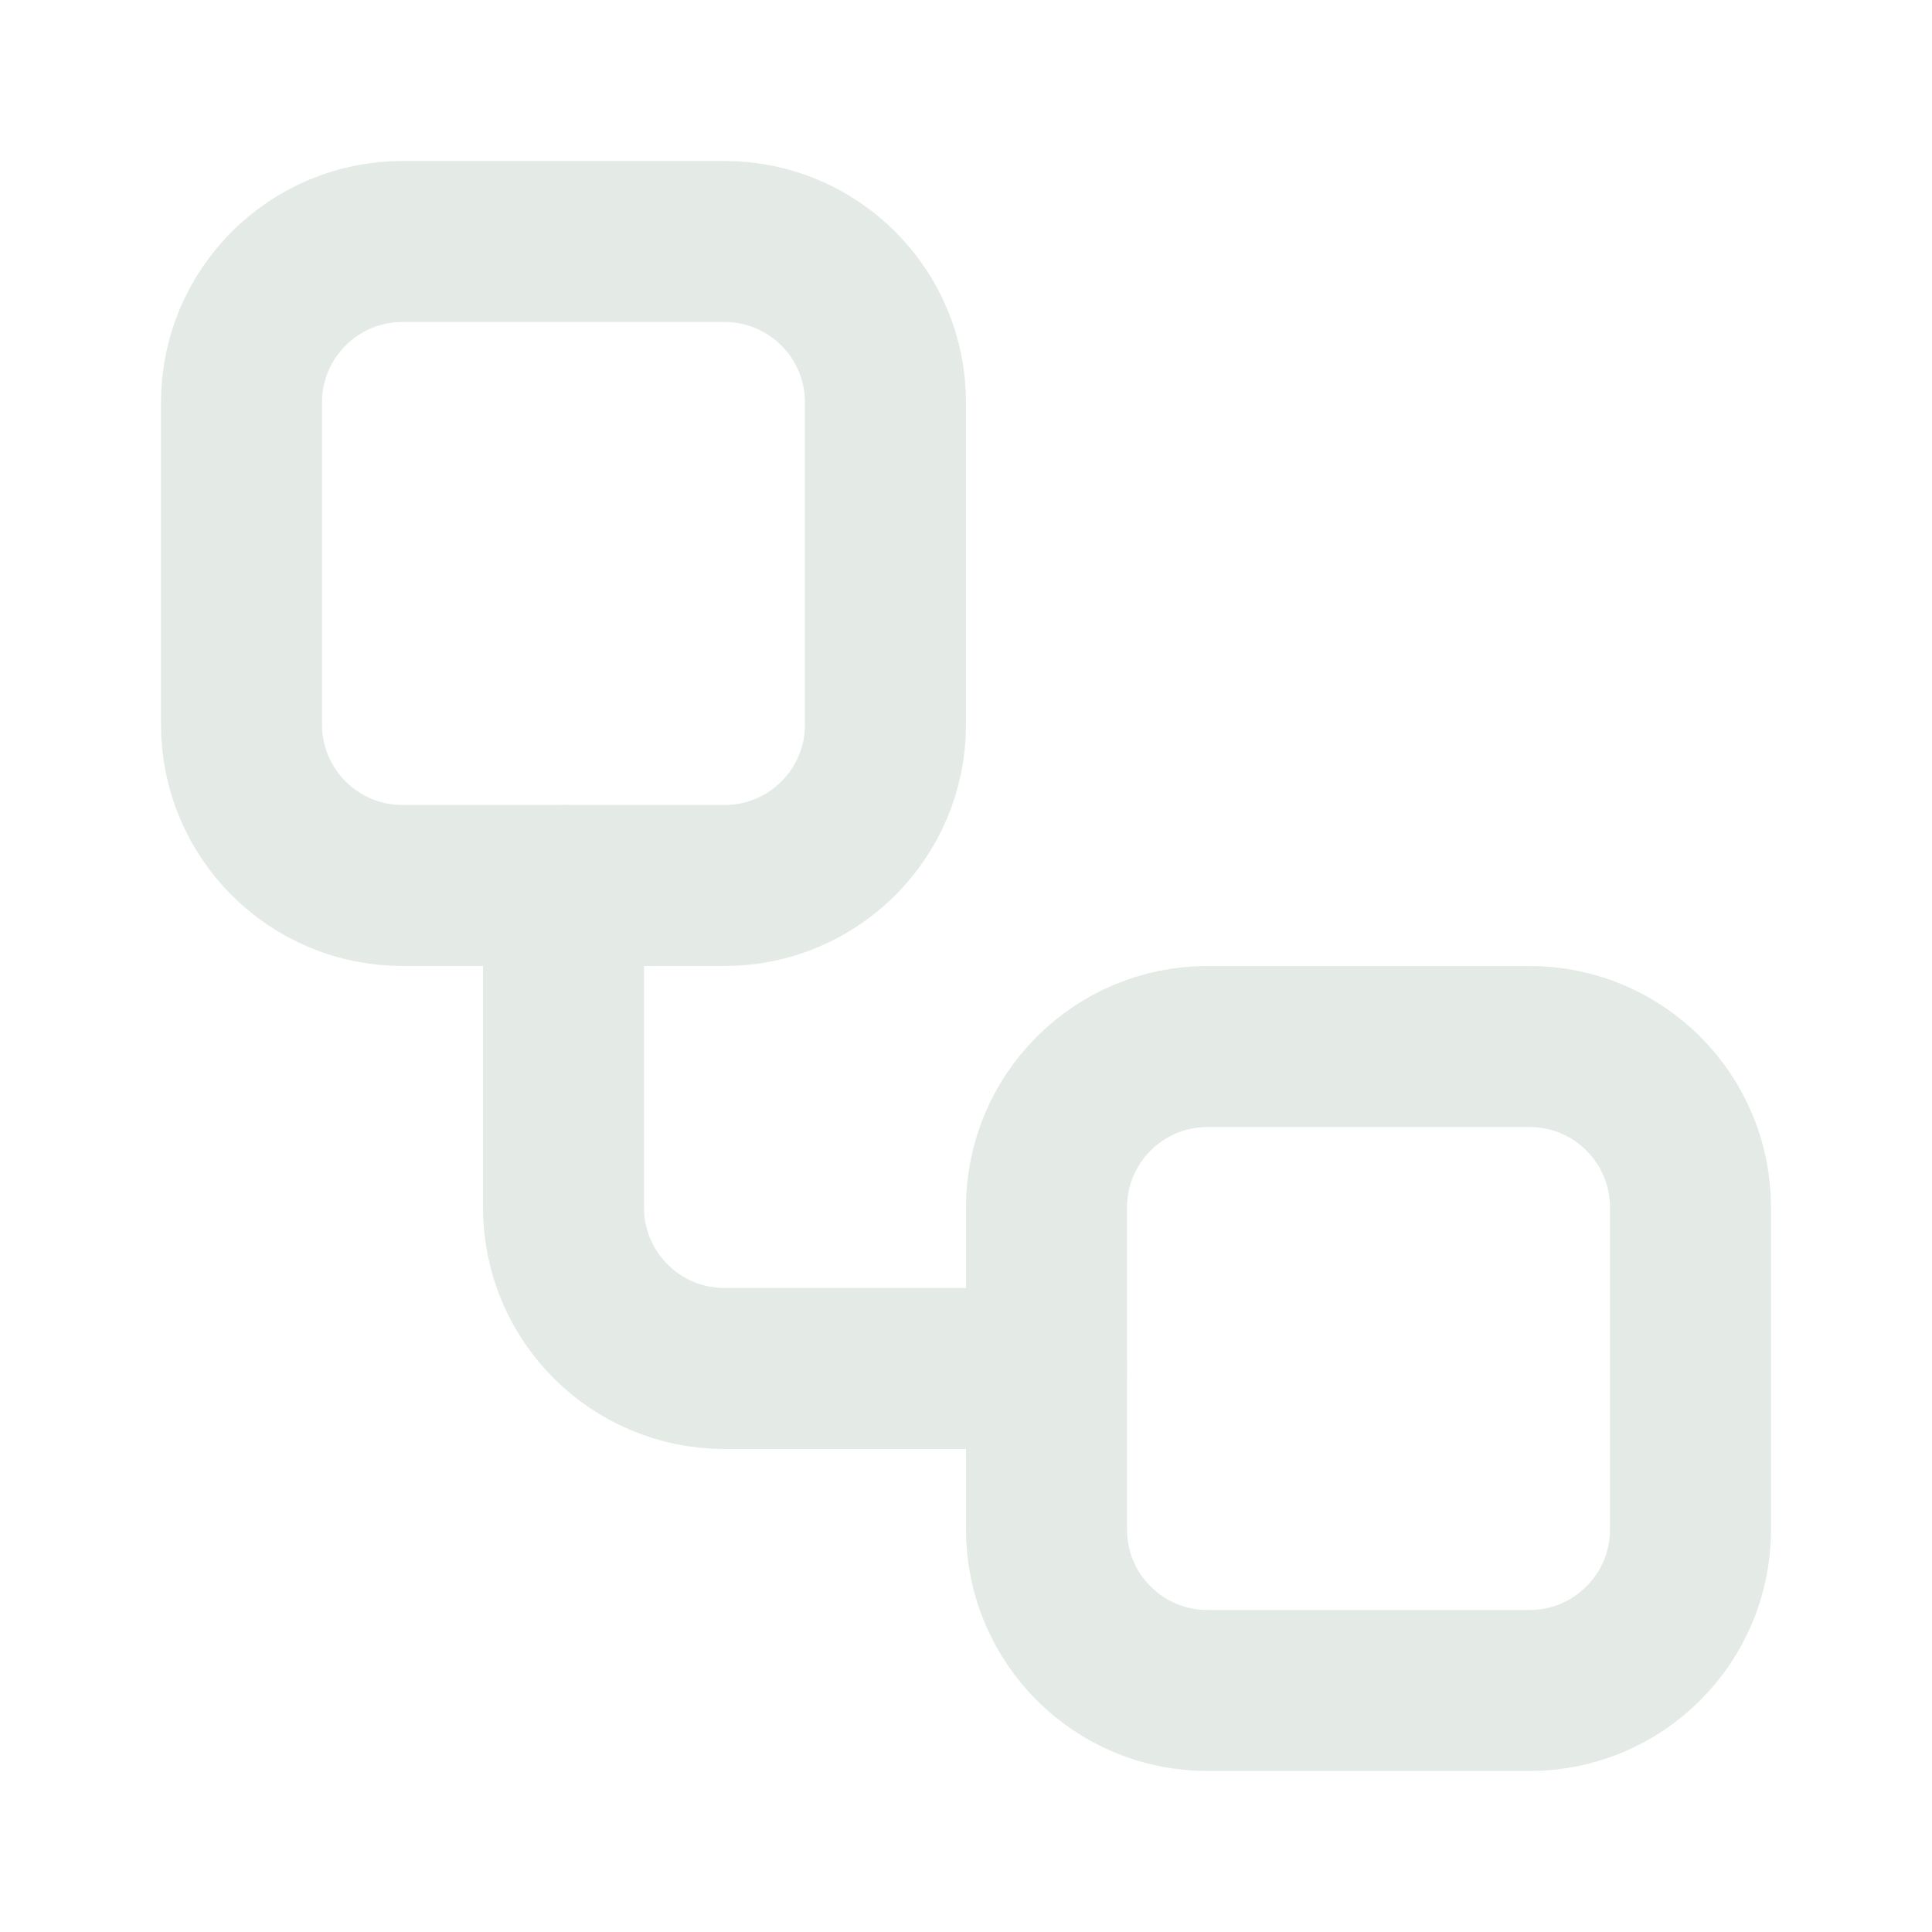
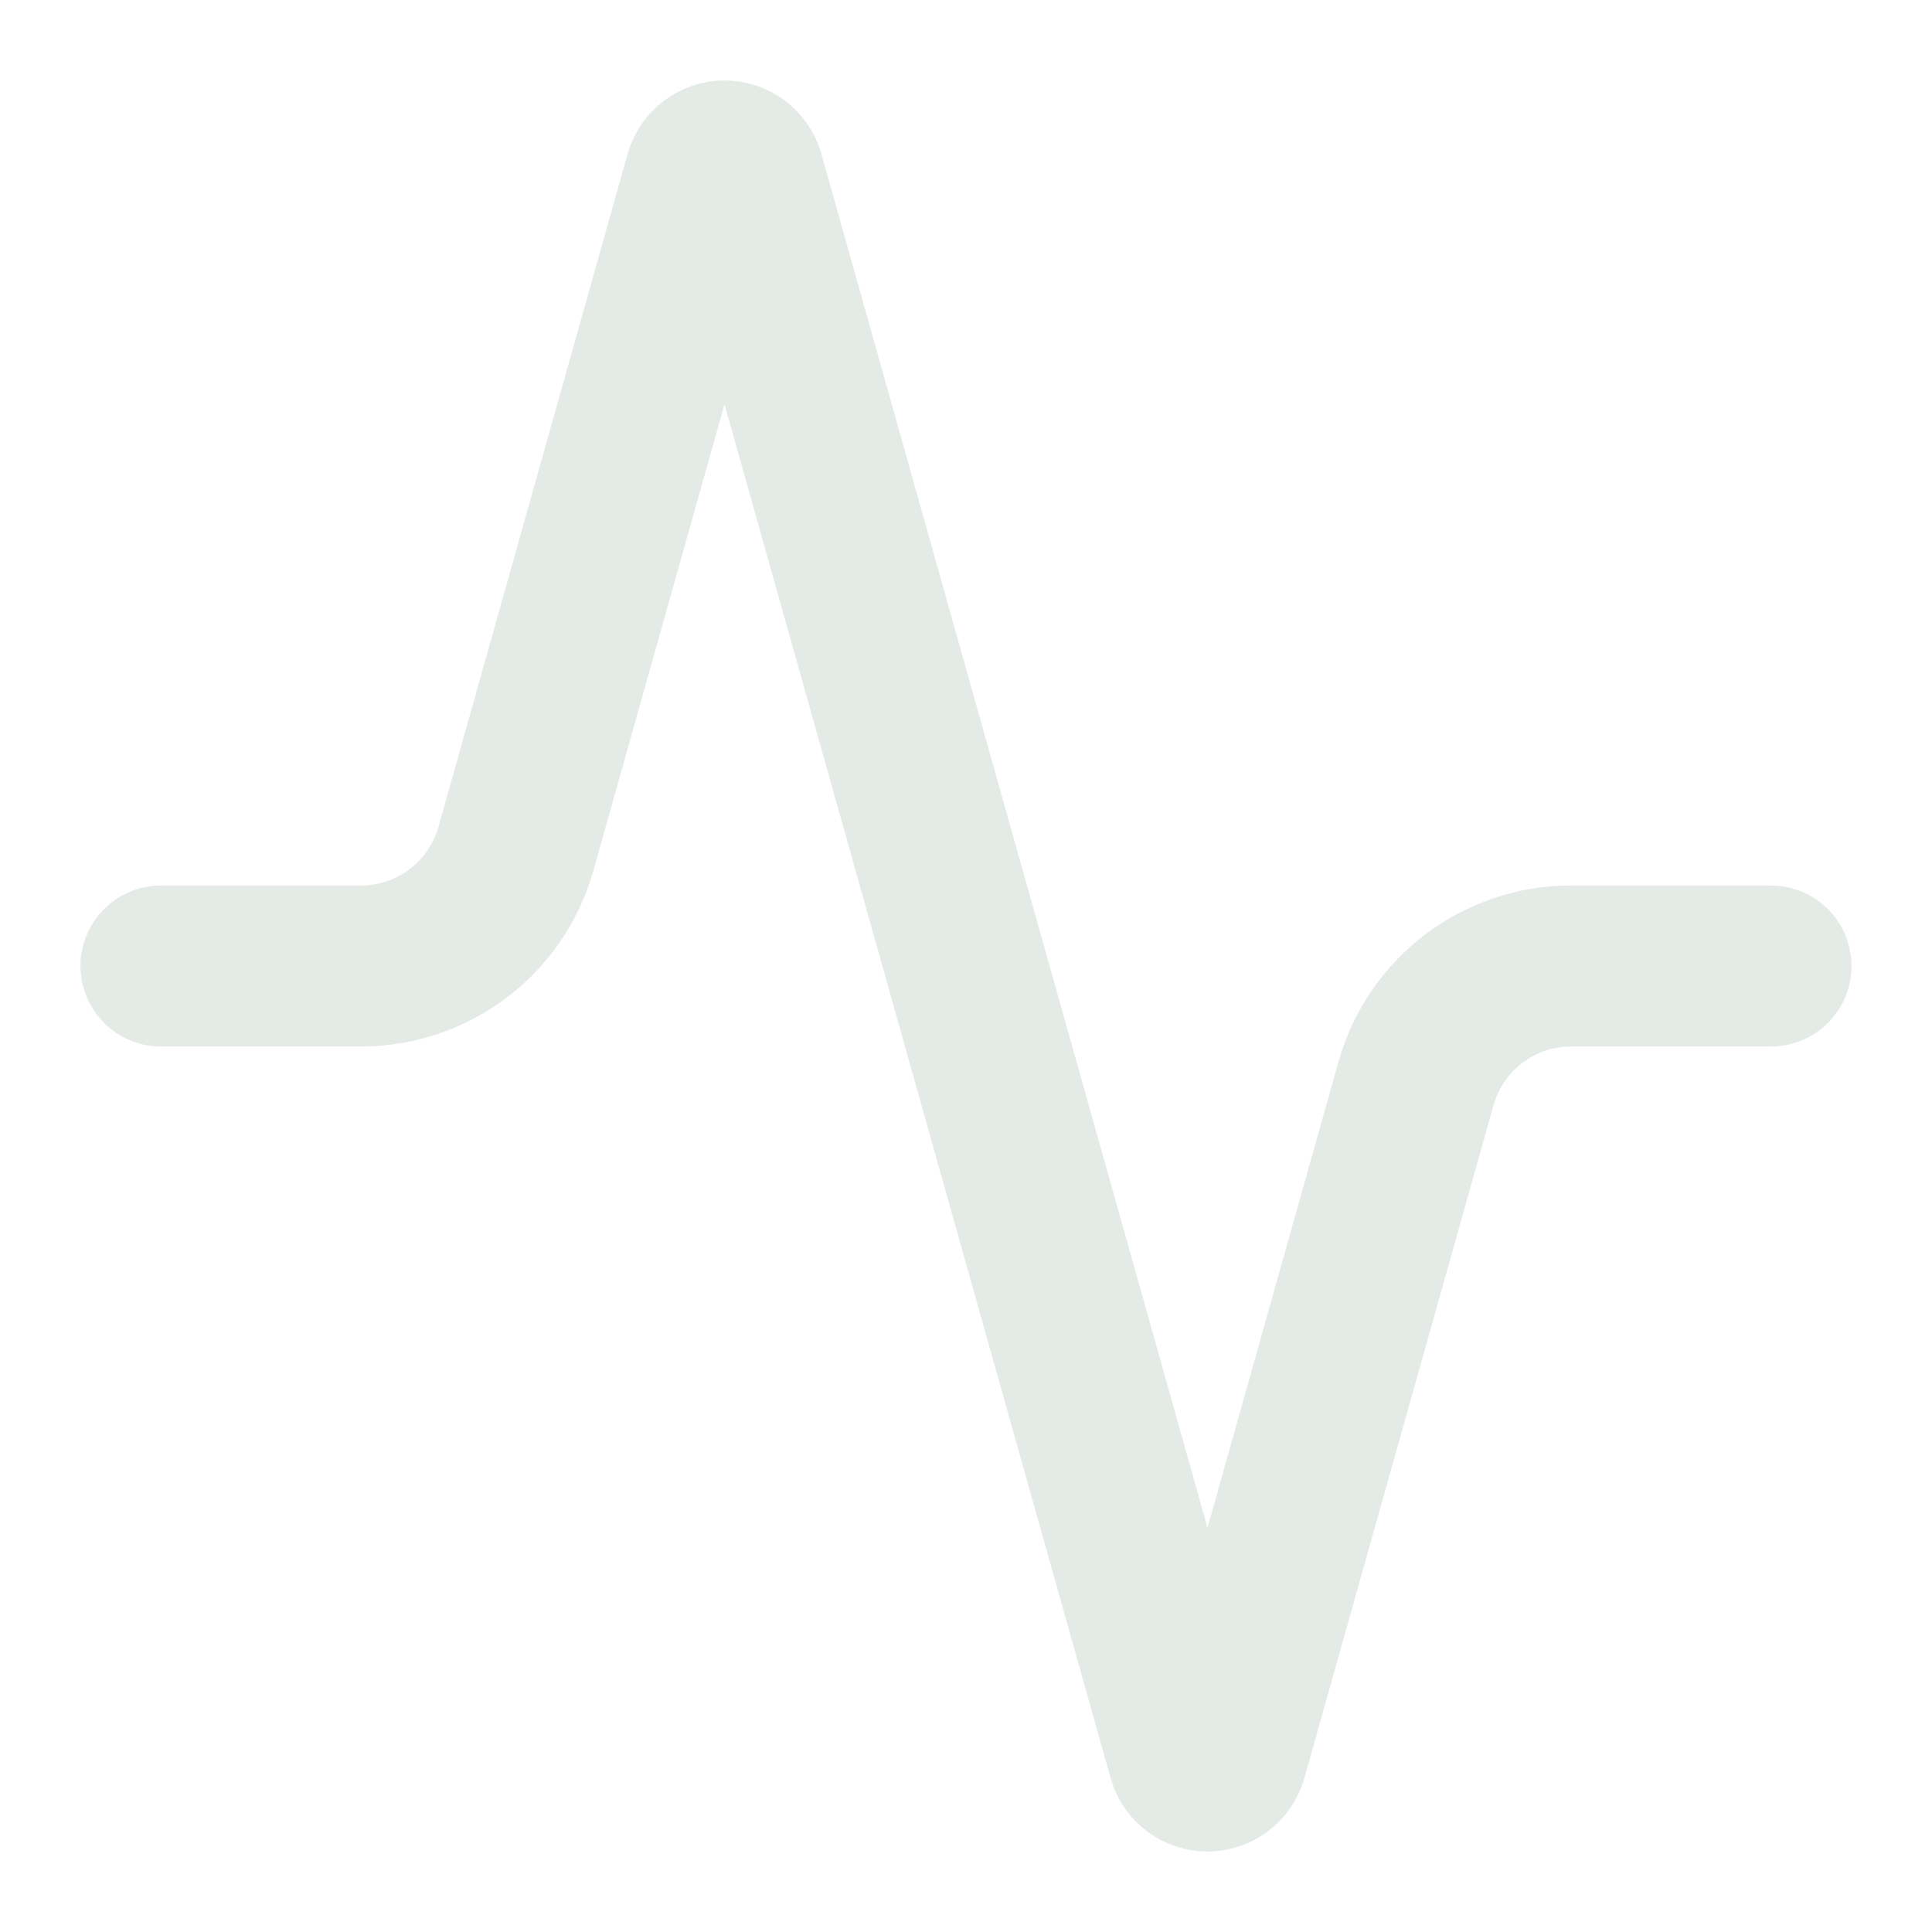
<svg xmlns="http://www.w3.org/2000/svg" width="24" height="24" viewBox="0 0 24 24" fill="none" stroke="#E4EAE5" stroke-width="2" stroke-linecap="round" stroke-linejoin="round">
-   <rect width="8" height="8" x="3" y="3" rx="2" />
-   <path d="M7 11v4a2 2 0 0 0 2 2h4" />
-   <rect width="8" height="8" x="13" y="13" rx="2" />
+   <path d="M22 12h-2.48a2 2 0 0 0-1.93 1.46l-2.35 8.36a.25.25 0 0 1-.48 0L9.24 2.18a.25.25 0 0 0-.48 0l-2.35 8.36A2 2 0 0 1 4.49 12H2" />
</svg>
